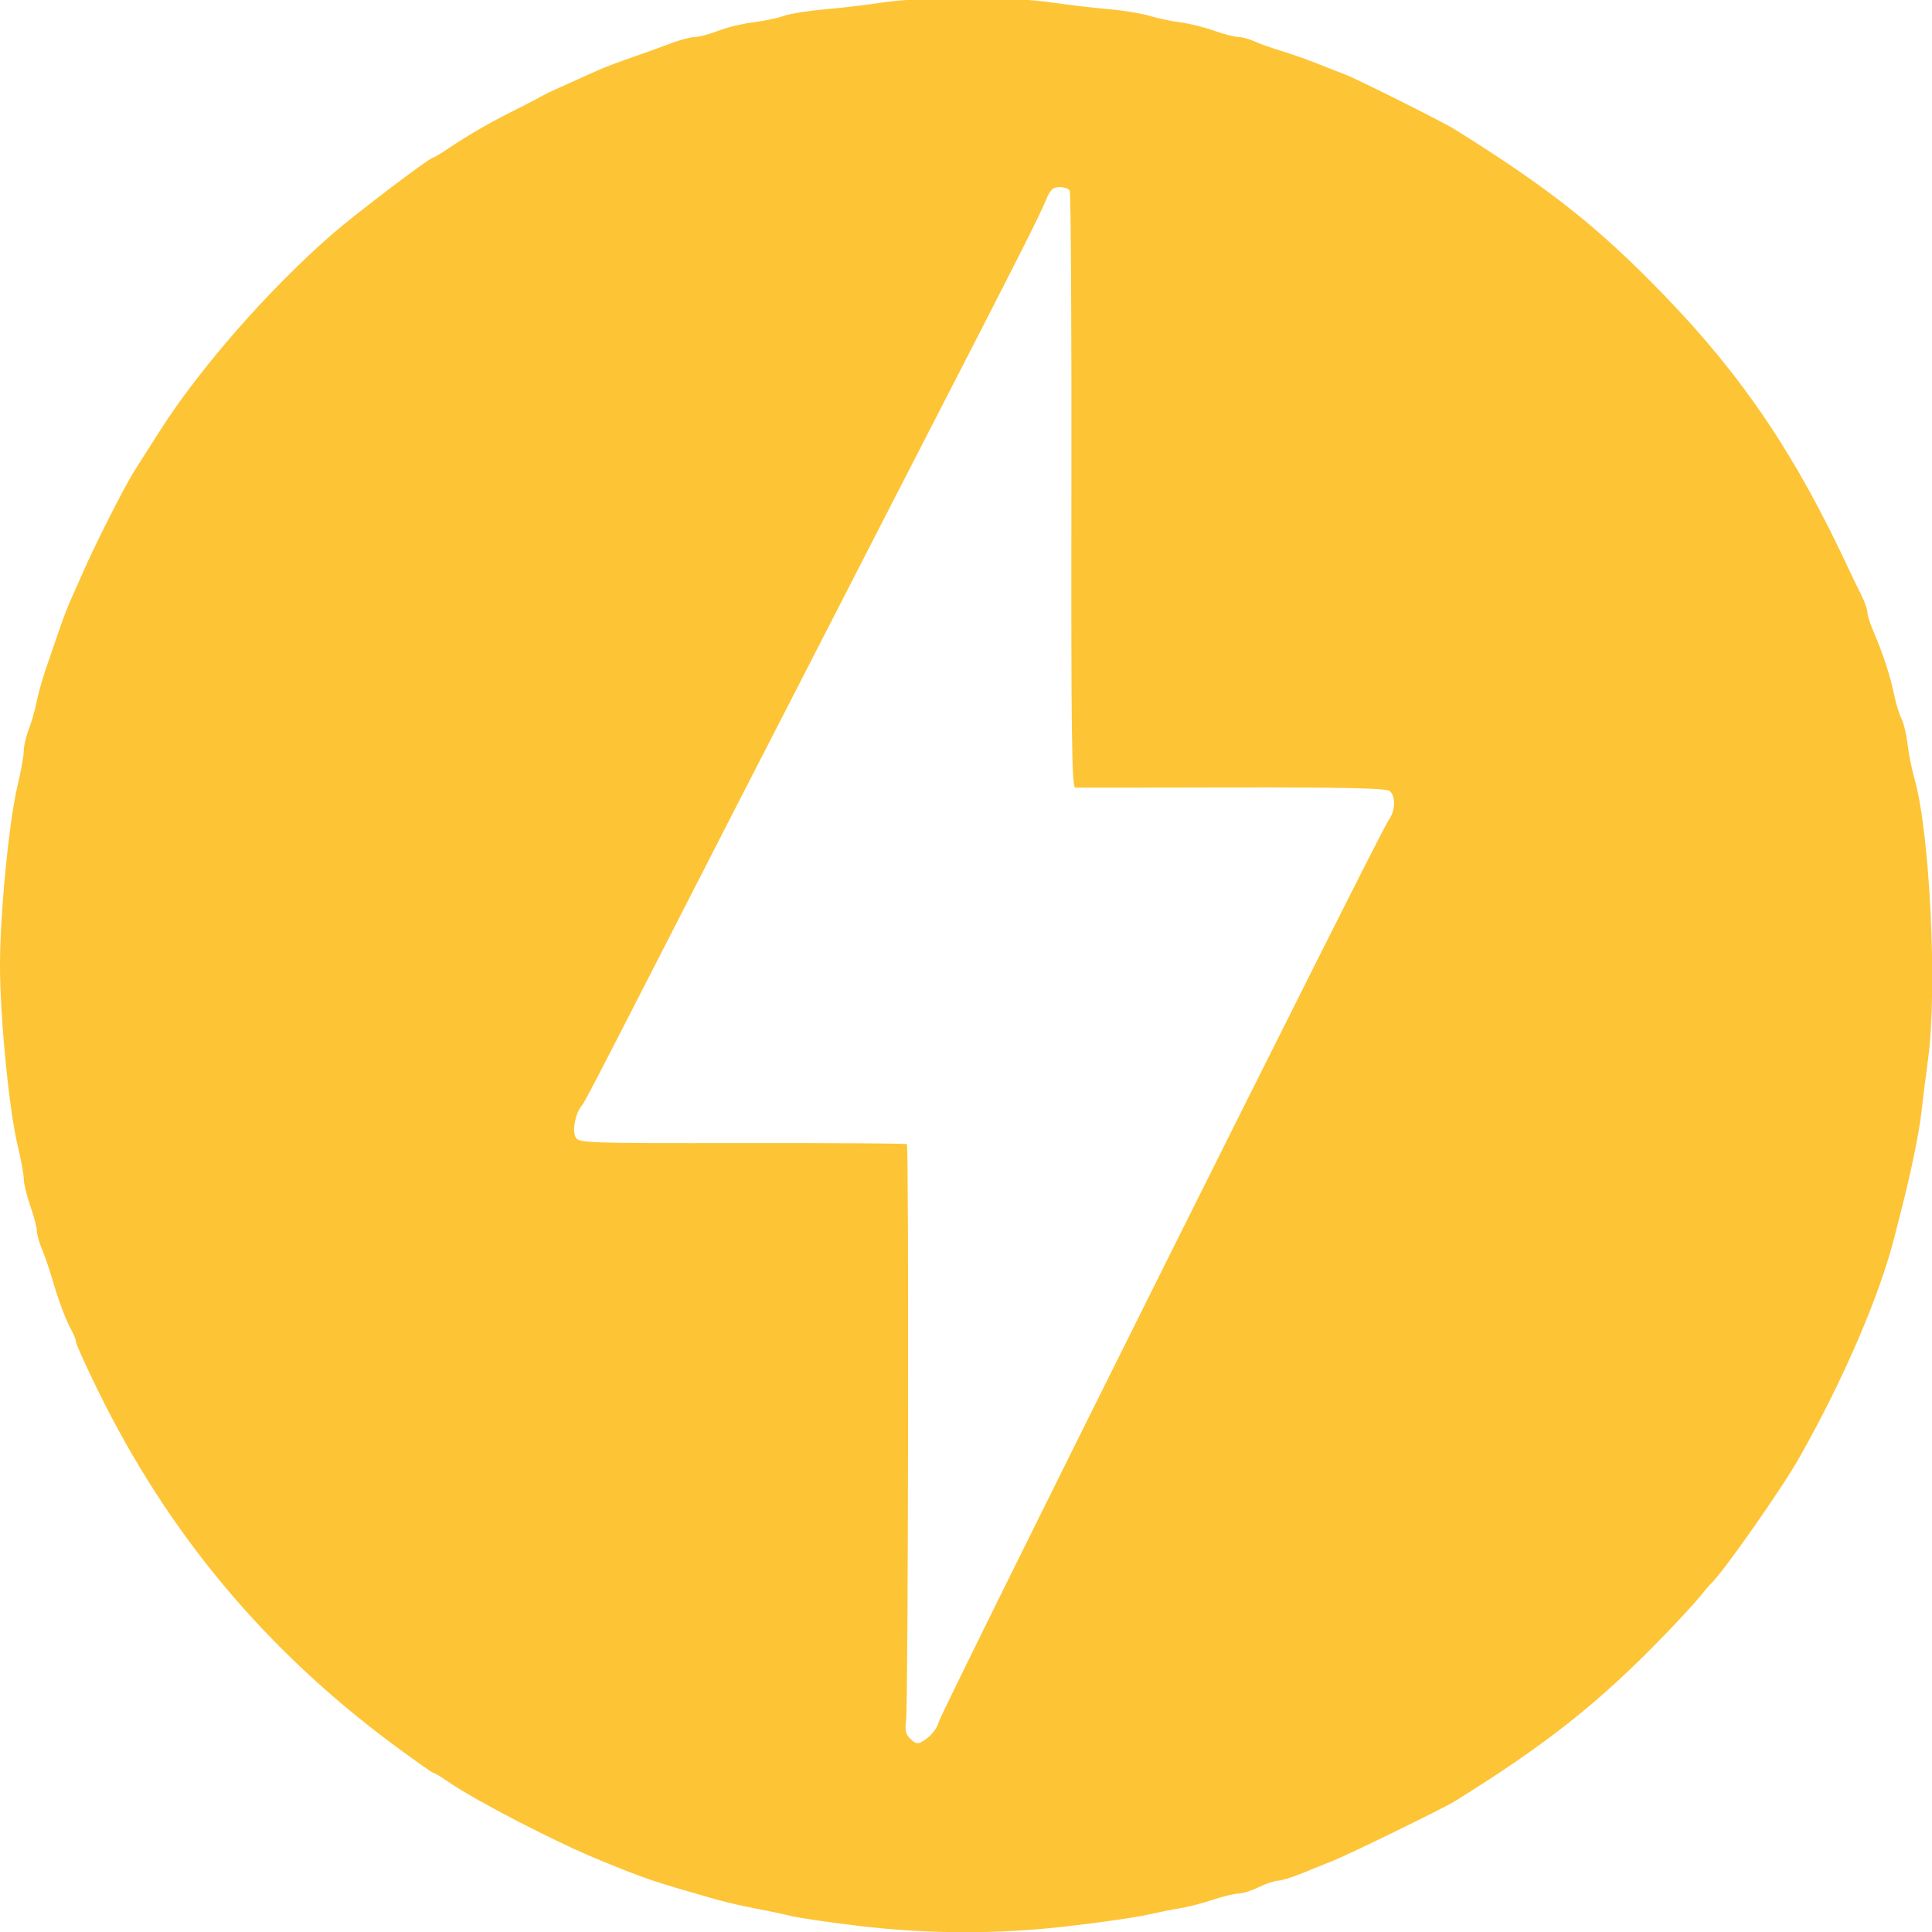
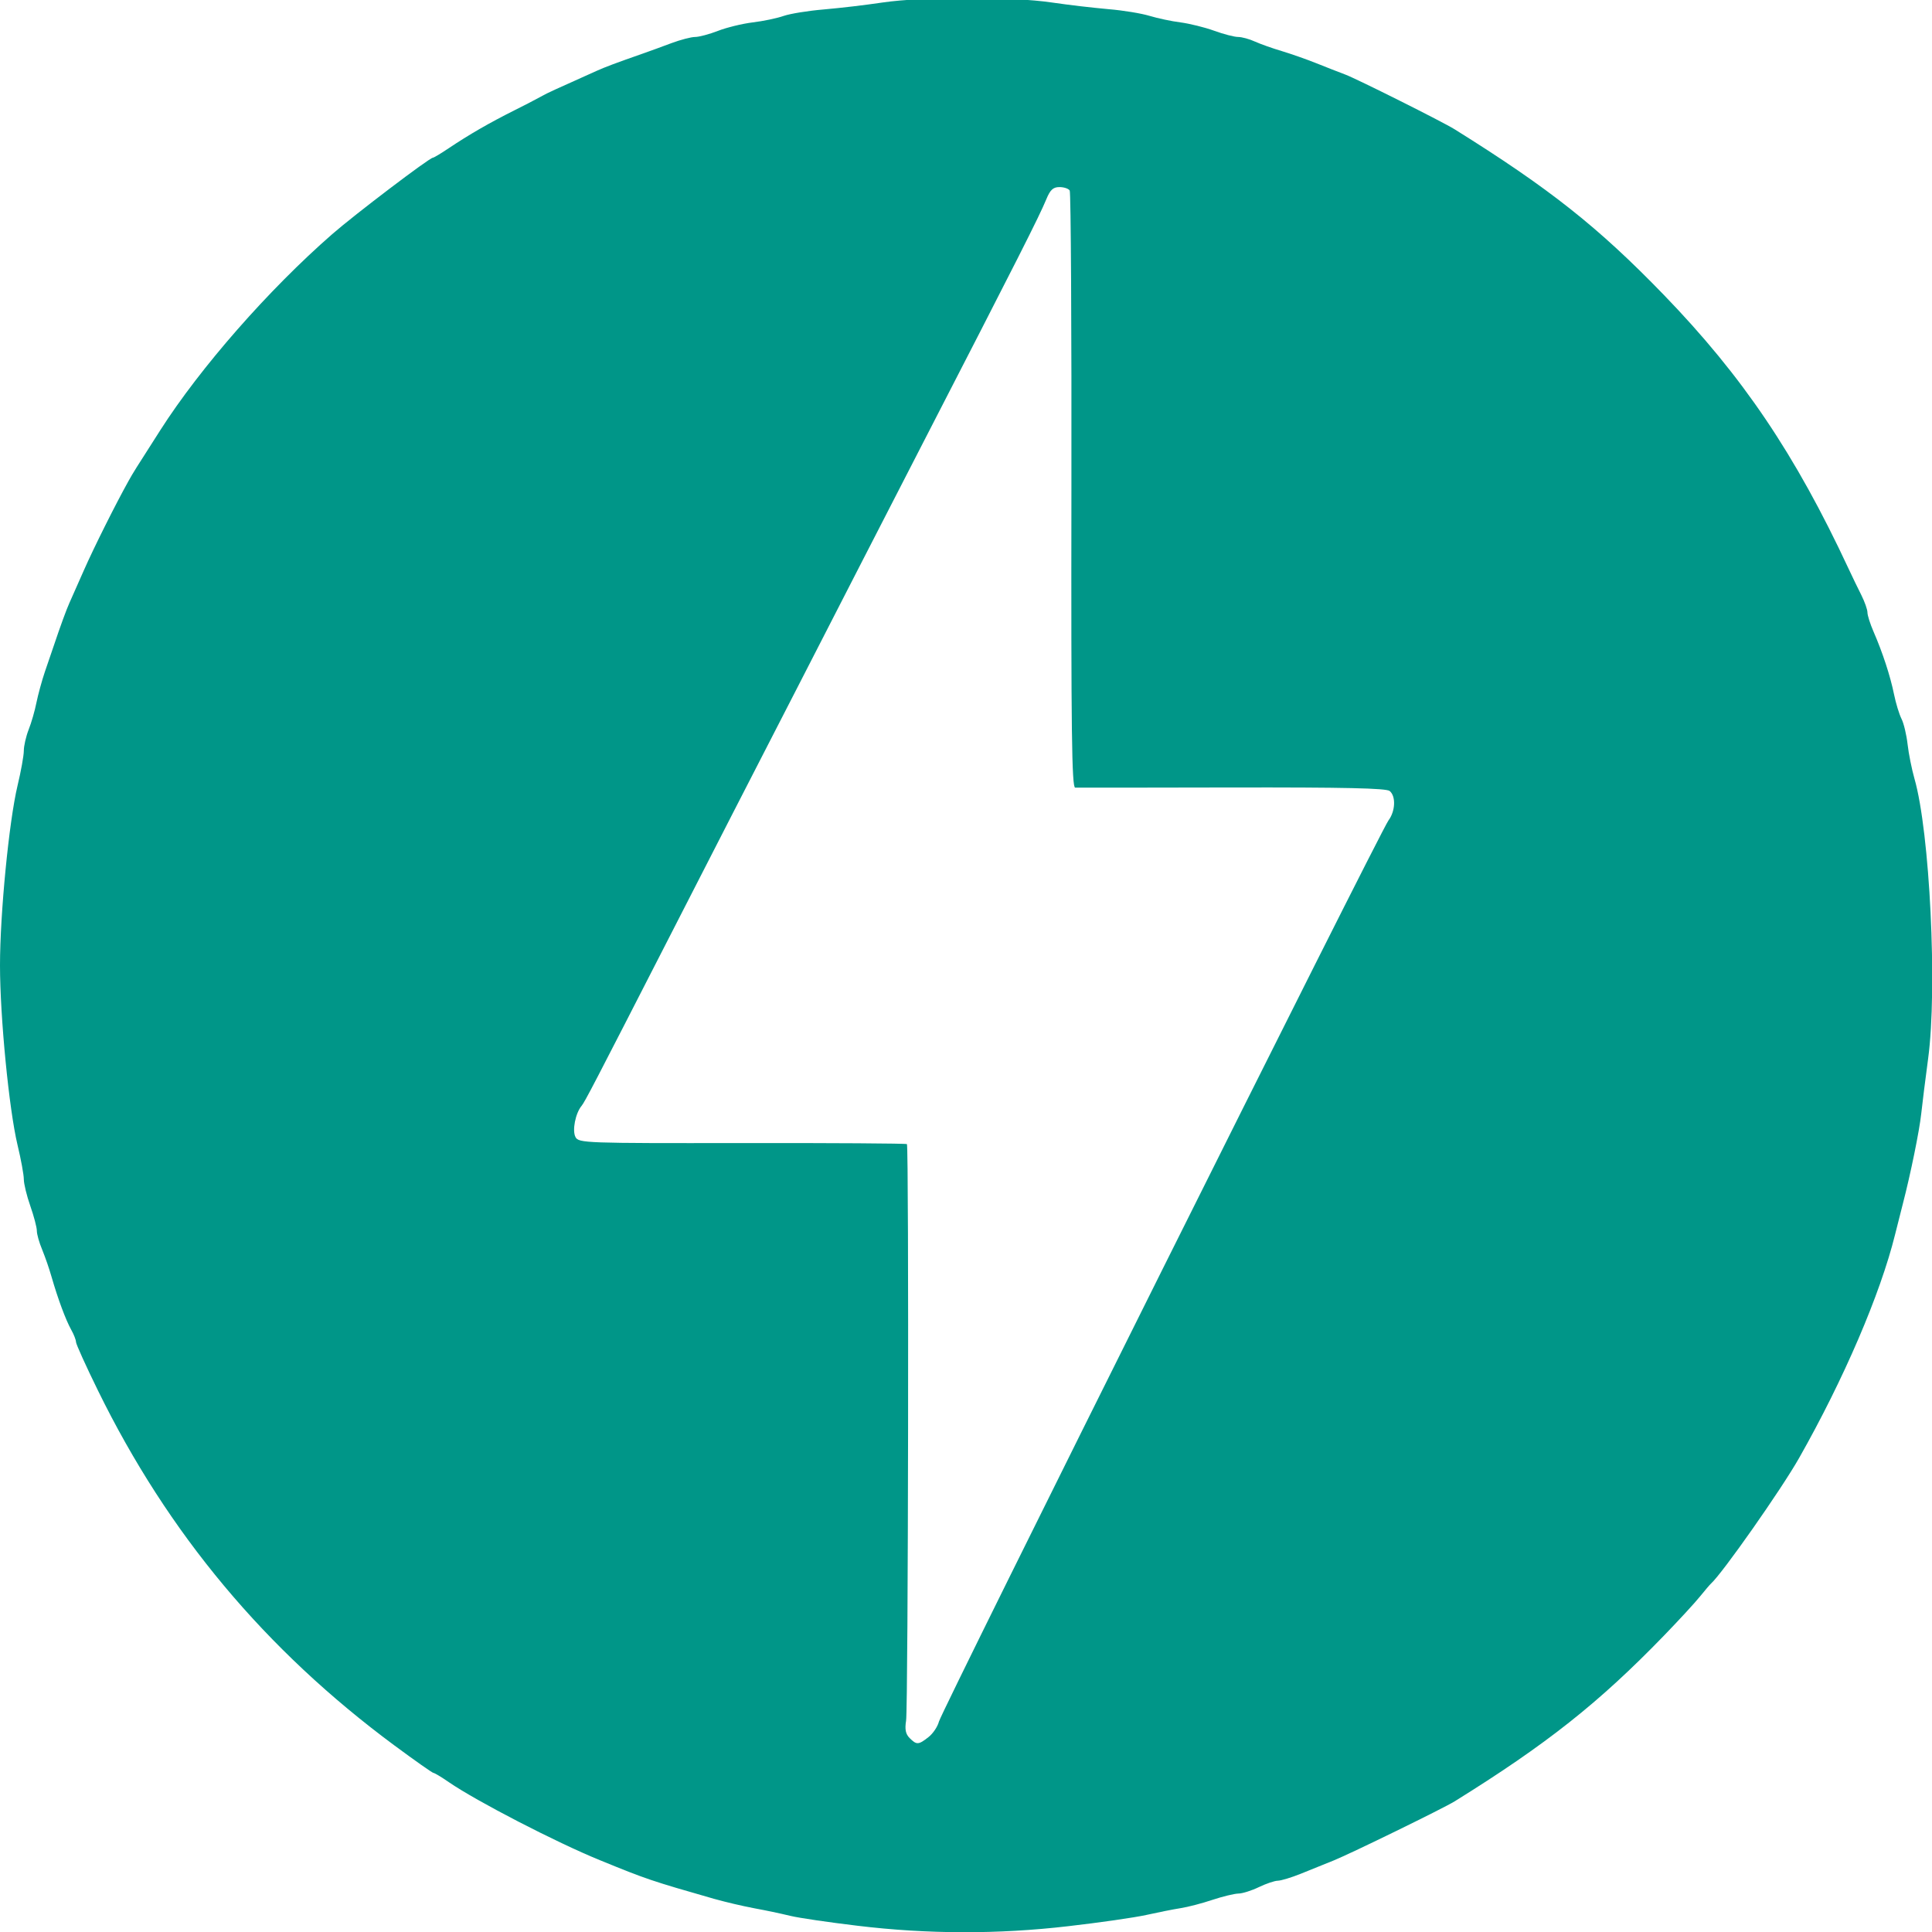
<svg xmlns="http://www.w3.org/2000/svg" viewBox="0 0 128 128">
-   <path d="M56.813 127.586c-1.903-.227-3.899-.52-4.434-.652a48.078 48.078 0 00-2.375-.5 36.042 36.042 0 01-2.703-.633c-4.145-1.188-4.442-1.285-7.567-2.563-2.875-1.172-8.172-3.91-9.984-5.156-.496-.344-.96-.621-1.031-.621-.07 0-1.23-.816-2.578-1.813-8.57-6.343-15.004-14.043-19.653-23.527-.8-1.629-1.453-3.074-1.453-3.21 0-.134-.144-.505-.32-.817-.363-.649-.88-2.047-1.297-3.492a20.047 20.047 0 00-.625-1.813c-.195-.46-.352-1.02-.352-1.246 0-.227-.195-.965-.433-1.645-.238-.675-.43-1.472-.43-1.77 0-.296-.187-1.32-.418-2.276C.598 73.492 0 67.379 0 63.953c0-3.422.598-9.535 1.16-11.894.23-.957.418-2 .418-2.32 0-.321.145-.95.32-1.4.18-.448.41-1.253.516-1.788.11-.535.36-1.457.563-2.055l.59-1.726c.433-1.293.835-2.387 1.027-2.813.11-.238.539-1.21.957-2.16.676-1.535 2.125-4.43 2.972-5.945.309-.555.426-.739 2.098-3.352 2.649-4.148 7.176-9.309 11.39-12.988 1.485-1.297 6.446-5.063 6.669-5.063.062 0 .53-.281 1.043-.625 1.347-.902 2.668-1.668 4.39-2.531a53.06 53.06 0 001.836-.953c.285-.164.82-.41 3.567-1.64.605-.27 1.257-.516 3.136-1.173.414-.144 1.246-.449 1.84-.672.598-.222 1.301-.406 1.563-.406.258 0 .937-.18 1.508-.402.57-.223 1.605-.477 2.304-.563.696-.082 1.621-.277 2.055-.43.43-.148 1.61-.34 2.621-.425a72.572 72.572 0 003.941-.465c2.688-.394 8.532-.394 11.192 0a75.02 75.02 0 003.781.445c.953.079 2.168.278 2.703.442.535.16 1.461.36 2.055.433.594.079 1.594.325 2.222.551.63.23 1.344.414 1.59.414s.754.137 1.125.309c.375.168 1.168.449 1.766.625.594.18 1.613.535 2.27.797.652.261 1.527.605 1.945.761.77.29 6.46 3.137 7.234 3.622 6.281 3.917 9.512 6.476 13.856 10.964 5.238 5.414 8.715 10.57 12.254 18.16.25.536.632 1.329.851 1.758.215.434.395.942.395 1.13 0 .19.18.76.402 1.269.602 1.383 1.117 2.957 1.36 4.16.12.59.343 1.32.495 1.621.153.3.332 1.063.403 1.688.07.624.277 1.648.453 2.269 1.02 3.531 1.527 13.934.91 18.535-.183 1.367-.39 3.02-.46 3.672-.118 1.117-.708 4.004-1.212 5.945l-.52 2.055c-.98 3.957-3.402 9.594-6.359 14.809-1.172 2.07-5.101 7.668-5.843 8.324-.067.058-.399.45-.735.863-.336.418-1.414 1.586-2.39 2.594-4.301 4.441-7.77 7.187-13.86 10.969-.722.449-6.847 3.441-7.992 3.906-.594.238-1.586.64-2.203.89-.613.247-1.297.454-1.512.458-.215.003-.781.195-1.258.425-.476.23-1.082.422-1.351.426-.266.004-1.043.192-1.727.418-.683.23-1.633.477-2.11.55-.476.075-1.495.278-2.269.45-.773.172-3.11.508-5.187.746a59.06 59.06 0 01-13.945-.031zm4.703-12.5c.3-.234.609-.7.691-1.027.18-.723 29.234-58.97 29.781-59.7.461-.617.504-1.605.082-1.953-.222-.187-3.004-.246-10.43-.234-5.57.012-10.253.016-10.406.012-.226-.008-.273-3.73-.25-19.672.016-10.817-.035-19.766-.113-19.89-.078-.126-.383-.227-.68-.227-.418 0-.613.18-.87.808-.485 1.168-1.825 3.82-8.348 16.485a3554.569 3554.569 0 00-4.055 7.89c-1.156 2.262-2.98 5.813-4.047 7.89a8751.248 8751.248 0 00-8.598 16.759c-4.933 9.636-5.53 10.785-5.742 11.039-.41.496-.633 1.64-.402 2.07.21.394.629.41 11.043.394 5.953-.007 10.863.024 10.914.07.137.141.086 37.31-.055 38.196-.093.582-.031.89.235 1.156.46.461.586.457 1.25-.066zm0 0" fill="#FDC435" />
+   <path d="M56.813 127.586c-1.903-.227-3.899-.52-4.434-.652a48.078 48.078 0 00-2.375-.5 36.042 36.042 0 01-2.703-.633c-4.145-1.188-4.442-1.285-7.567-2.563-2.875-1.172-8.172-3.91-9.984-5.156-.496-.344-.96-.621-1.031-.621-.07 0-1.23-.816-2.578-1.813-8.57-6.343-15.004-14.043-19.653-23.527-.8-1.629-1.453-3.074-1.453-3.21 0-.134-.144-.505-.32-.817-.363-.649-.88-2.047-1.297-3.492a20.047 20.047 0 00-.625-1.813c-.195-.46-.352-1.02-.352-1.246 0-.227-.195-.965-.433-1.645-.238-.675-.43-1.472-.43-1.77 0-.296-.187-1.32-.418-2.276C.598 73.492 0 67.379 0 63.953c0-3.422.598-9.535 1.16-11.894.23-.957.418-2 .418-2.32 0-.321.145-.95.32-1.4.18-.448.41-1.253.516-1.788.11-.535.36-1.457.563-2.055l.59-1.726c.433-1.293.835-2.387 1.027-2.813.11-.238.539-1.21.957-2.16.676-1.535 2.125-4.43 2.972-5.945.309-.555.426-.739 2.098-3.352 2.649-4.148 7.176-9.309 11.39-12.988 1.485-1.297 6.446-5.063 6.669-5.063.062 0 .53-.281 1.043-.625 1.347-.902 2.668-1.668 4.39-2.531a53.06 53.06 0 001.836-.953c.285-.164.82-.41 3.567-1.64.605-.27 1.257-.516 3.136-1.173.414-.144 1.246-.449 1.84-.672.598-.222 1.301-.406 1.563-.406.258 0 .937-.18 1.508-.402.57-.223 1.605-.477 2.304-.563.696-.082 1.621-.277 2.055-.43.43-.148 1.61-.34 2.621-.425a72.572 72.572 0 003.941-.465c2.688-.394 8.532-.394 11.192 0a75.02 75.02 0 003.781.445c.953.079 2.168.278 2.703.442.535.16 1.461.36 2.055.433.594.079 1.594.325 2.222.551.63.23 1.344.414 1.59.414s.754.137 1.125.309c.375.168 1.168.449 1.766.625.594.18 1.613.535 2.27.797.652.261 1.527.605 1.945.761.77.29 6.46 3.137 7.234 3.622 6.281 3.917 9.512 6.476 13.856 10.964 5.238 5.414 8.715 10.57 12.254 18.16.25.536.632 1.329.851 1.758.215.434.395.942.395 1.13 0 .19.18.76.402 1.269.602 1.383 1.117 2.957 1.36 4.16.12.59.343 1.32.495 1.621.153.3.332 1.063.403 1.688.07.624.277 1.648.453 2.269 1.02 3.531 1.527 13.934.91 18.535-.183 1.367-.39 3.02-.46 3.672-.118 1.117-.708 4.004-1.212 5.945l-.52 2.055c-.98 3.957-3.402 9.594-6.359 14.809-1.172 2.07-5.101 7.668-5.843 8.324-.067.058-.399.45-.735.863-.336.418-1.414 1.586-2.39 2.594-4.301 4.441-7.77 7.187-13.86 10.969-.722.449-6.847 3.441-7.992 3.906-.594.238-1.586.64-2.203.89-.613.247-1.297.454-1.512.458-.215.003-.781.195-1.258.425-.476.23-1.082.422-1.351.426-.266.004-1.043.192-1.727.418-.683.23-1.633.477-2.11.55-.476.075-1.495.278-2.269.45-.773.172-3.11.508-5.187.746a59.06 59.06 0 01-13.945-.031zm4.703-12.5c.3-.234.609-.7.691-1.027.18-.723 29.234-58.97 29.781-59.7.461-.617.504-1.605.082-1.953-.222-.187-3.004-.246-10.43-.234-5.57.012-10.253.016-10.406.012-.226-.008-.273-3.73-.25-19.672.016-10.817-.035-19.766-.113-19.89-.078-.126-.383-.227-.68-.227-.418 0-.613.18-.87.808-.485 1.168-1.825 3.82-8.348 16.485a3554.569 3554.569 0 00-4.055 7.89c-1.156 2.262-2.98 5.813-4.047 7.89a8751.248 8751.248 0 00-8.598 16.759c-4.933 9.636-5.53 10.785-5.742 11.039-.41.496-.633 1.64-.402 2.07.21.394.629.41 11.043.394 5.953-.007 10.863.024 10.914.07.137.141.086 37.31-.055 38.196-.093.582-.031.89.235 1.156.46.461.586.457 1.25-.066zm0 0" fill="#009688" />
</svg>
